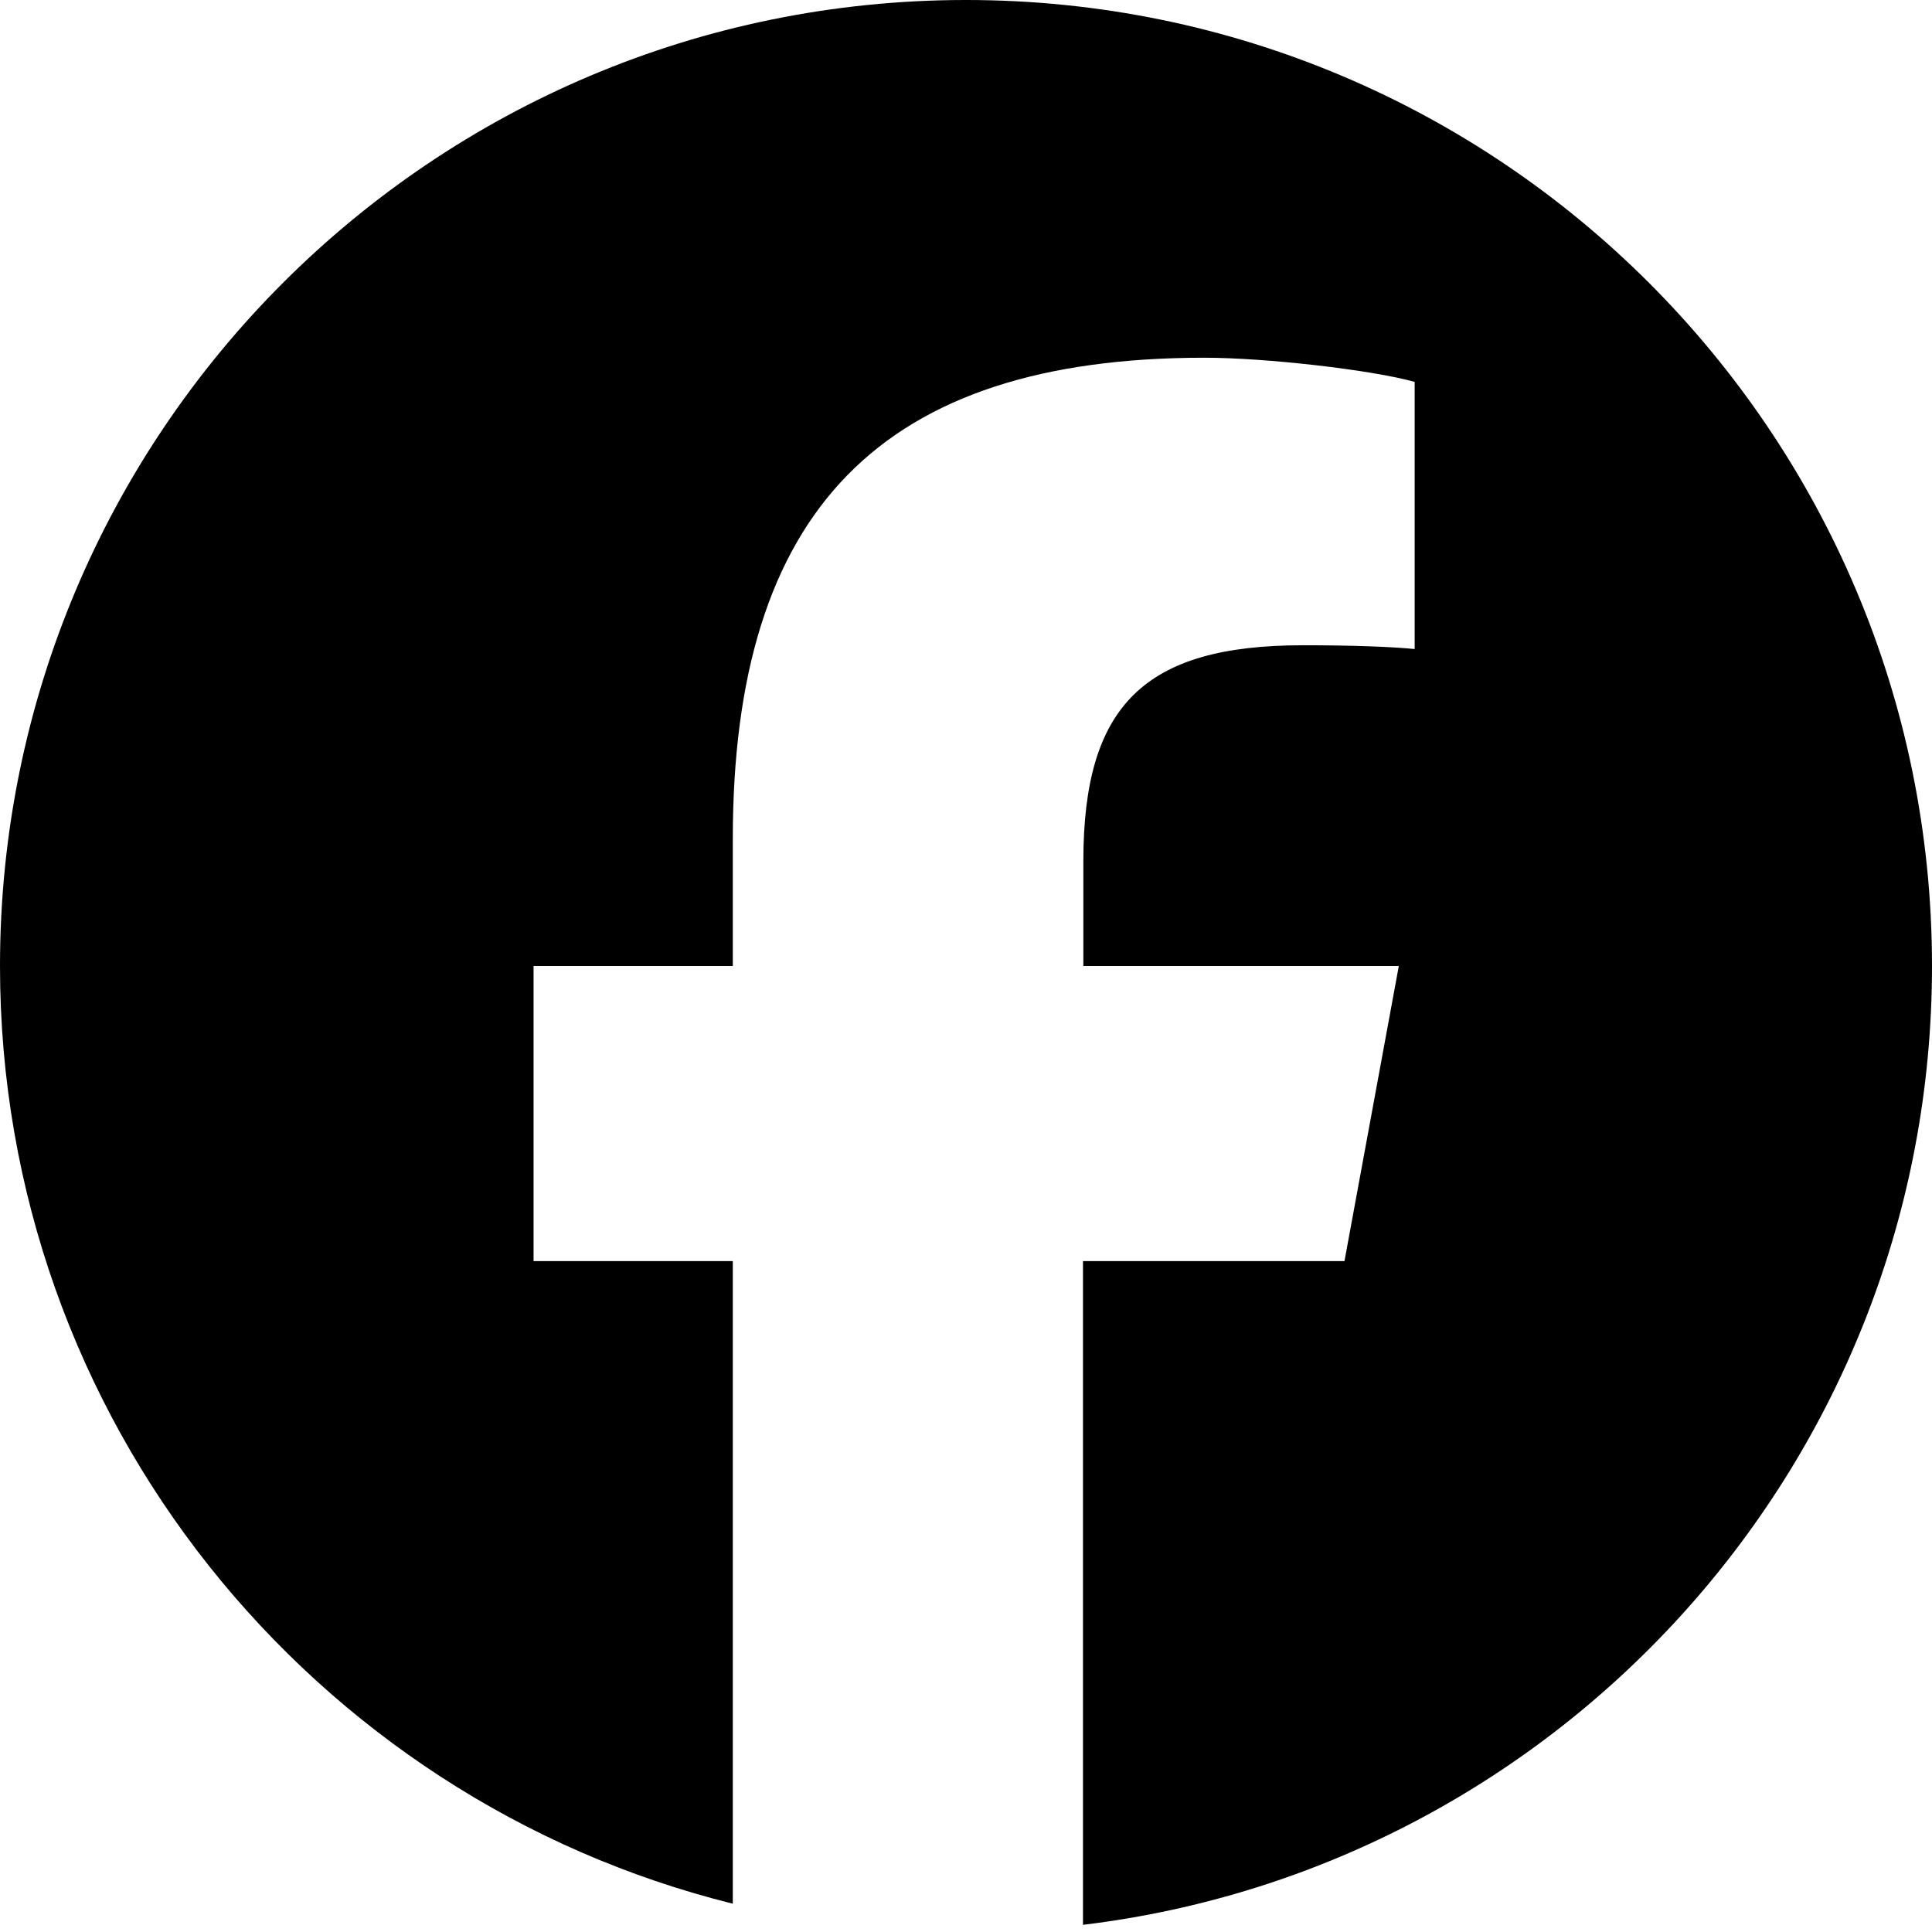
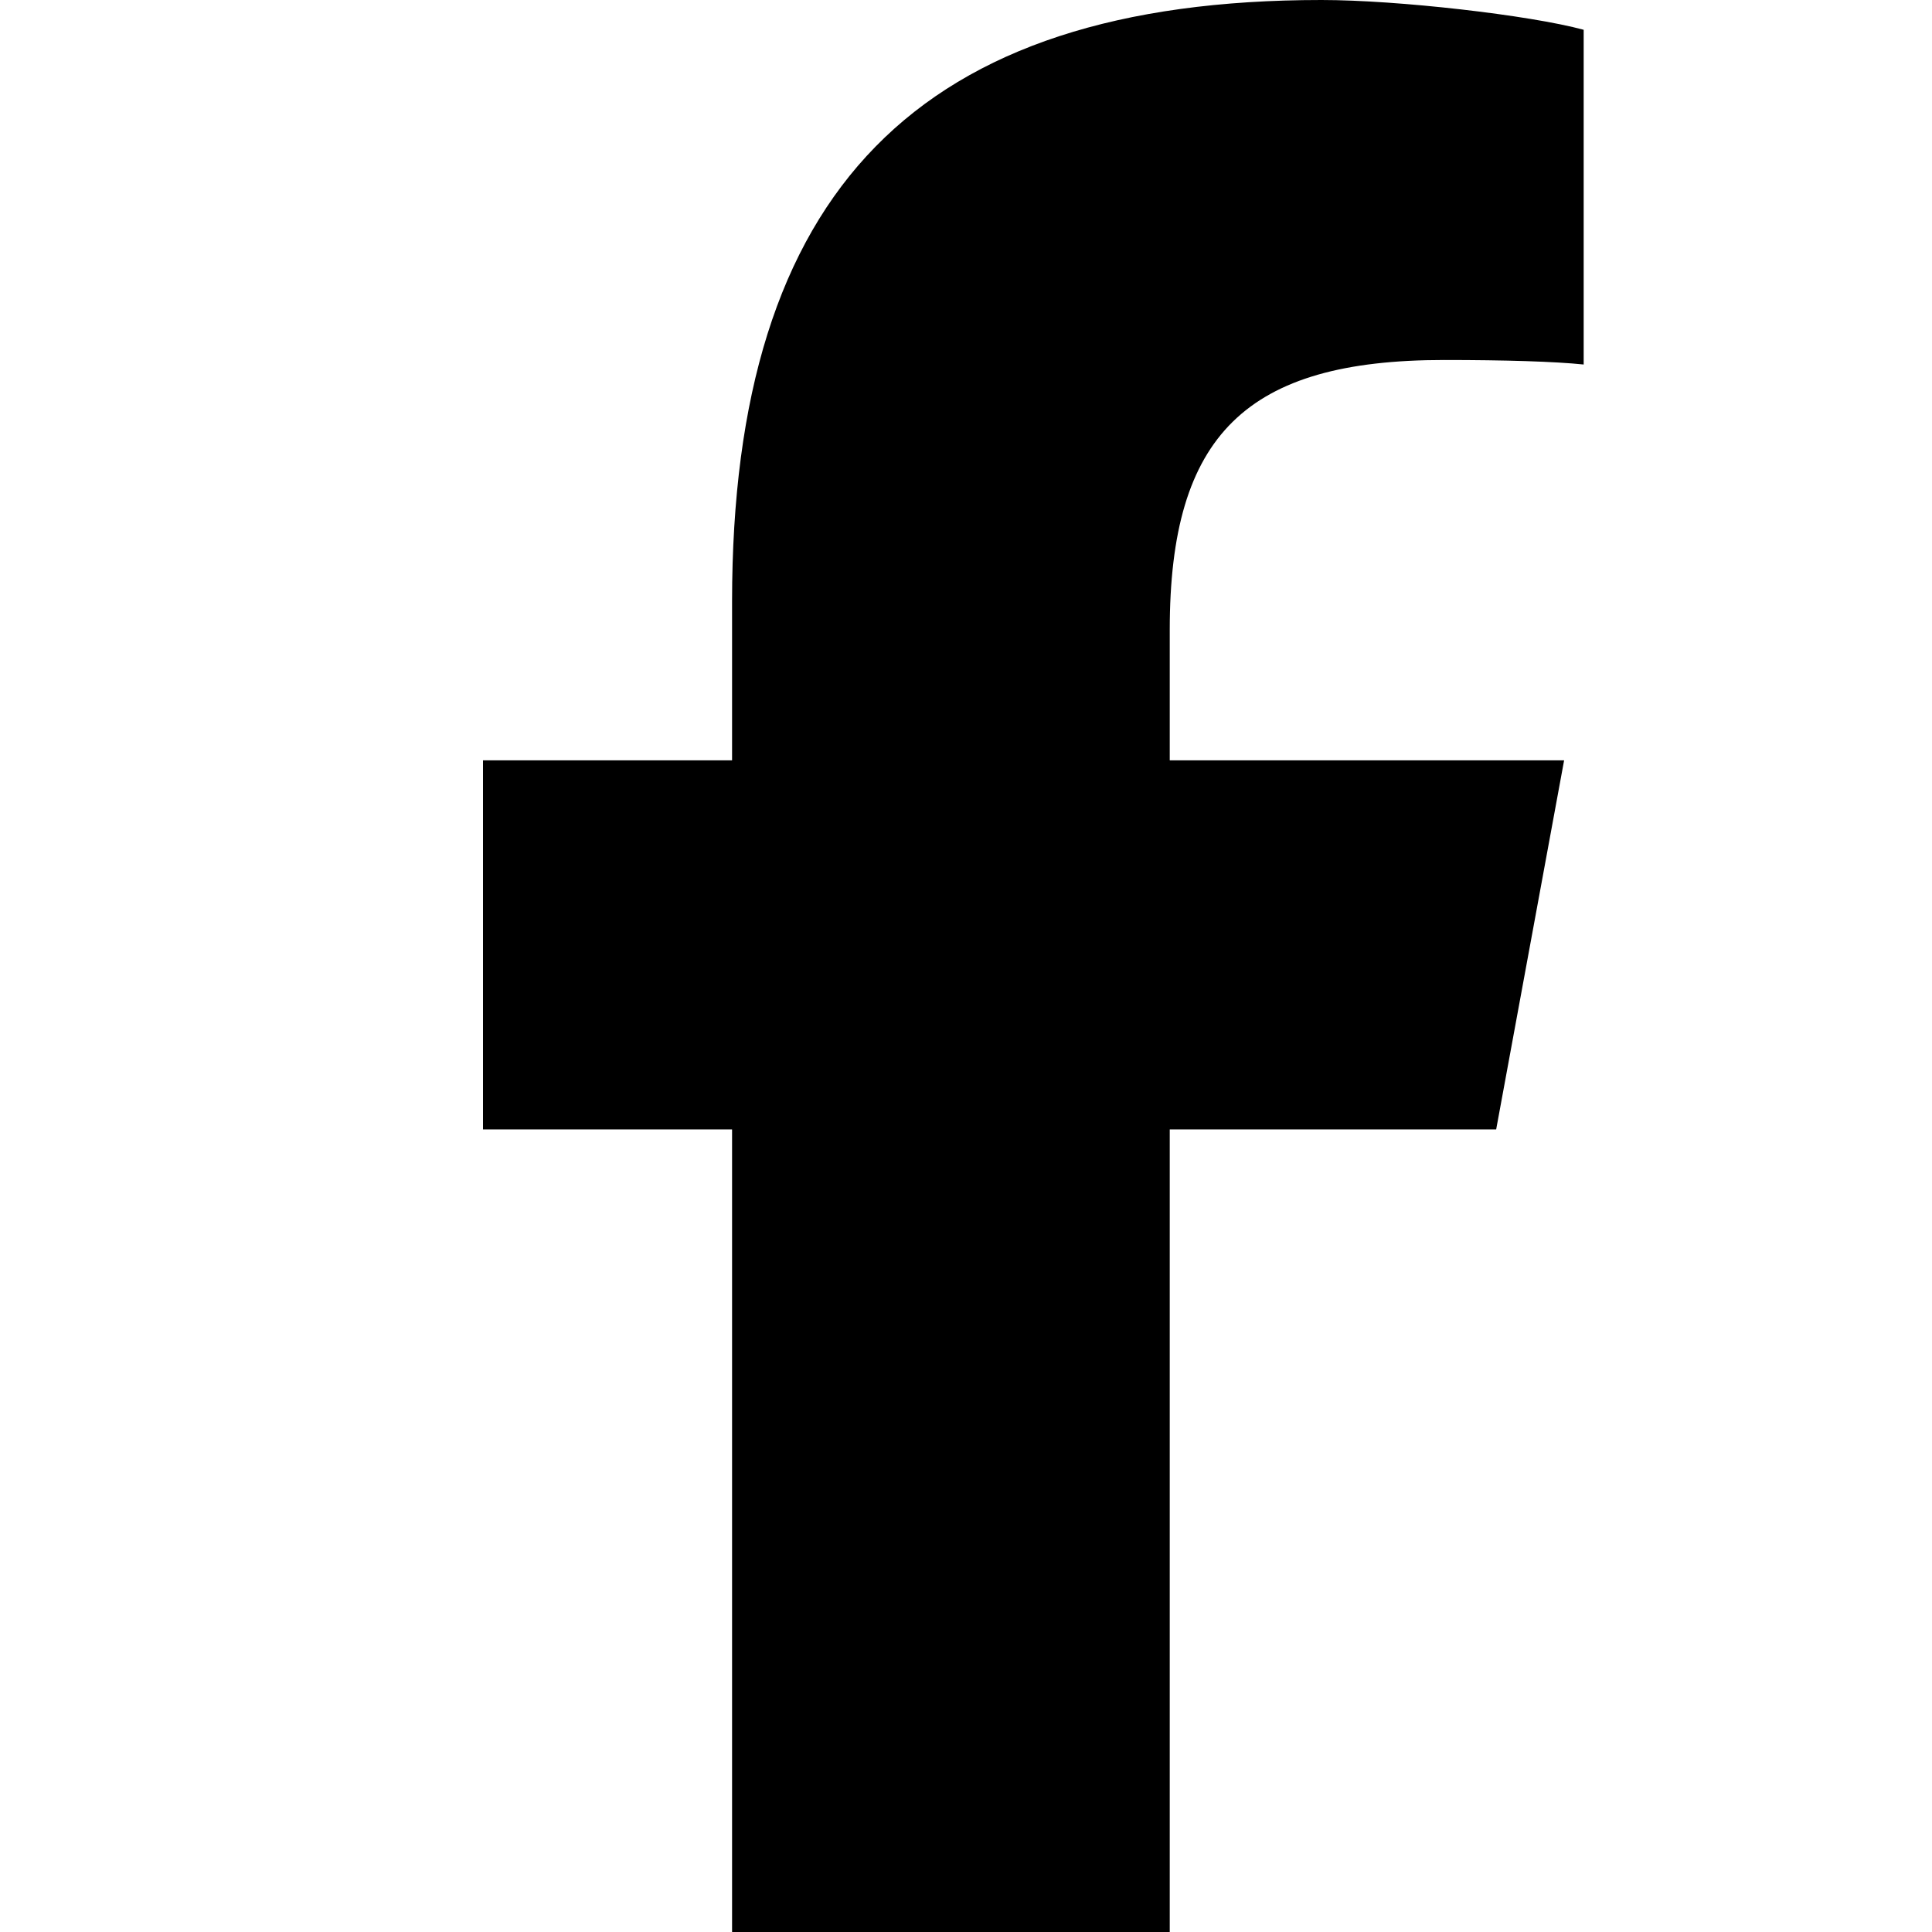
- <svg xmlns="http://www.w3.org/2000/svg" viewBox="0 0 512 512">
-   <path d="M512 256C512 114.6 397.4 0 256 0S0 114.6 0 256C0 376 82.7 476.8 194.2 504.5V334.2H141.4V256h52.8V222.3c0-87.1 39.4-127.5 125-127.5c16.2 0 44.2 3.2 55.7 6.4V172c-6-.6-16.5-1-29.6-1c-42 0-58.2 15.9-58.2 57.2V256h83.6l-14.4 78.2H287V510.1C413.8 494.8 512 386.9 512 256h0z" />
+ <svg xmlns="http://www.w3.org/2000/svg" width="24" height="24" viewBox="0 0 24 24" fill="none">
+   <path d="M9.094 14.03V24H14.531V14.03H18.586L19.43 9.445H14.531V7.823C14.531 5.4 15.483 4.472 17.939 4.472C18.703 4.472 19.317 4.491 19.673 4.528V0.37C19.003 0.188 17.363 0 16.416 0C11.405 0 9.094 2.367 9.094 7.472V9.445H6V14.03H9.094Z" fill="black" />
</svg>
